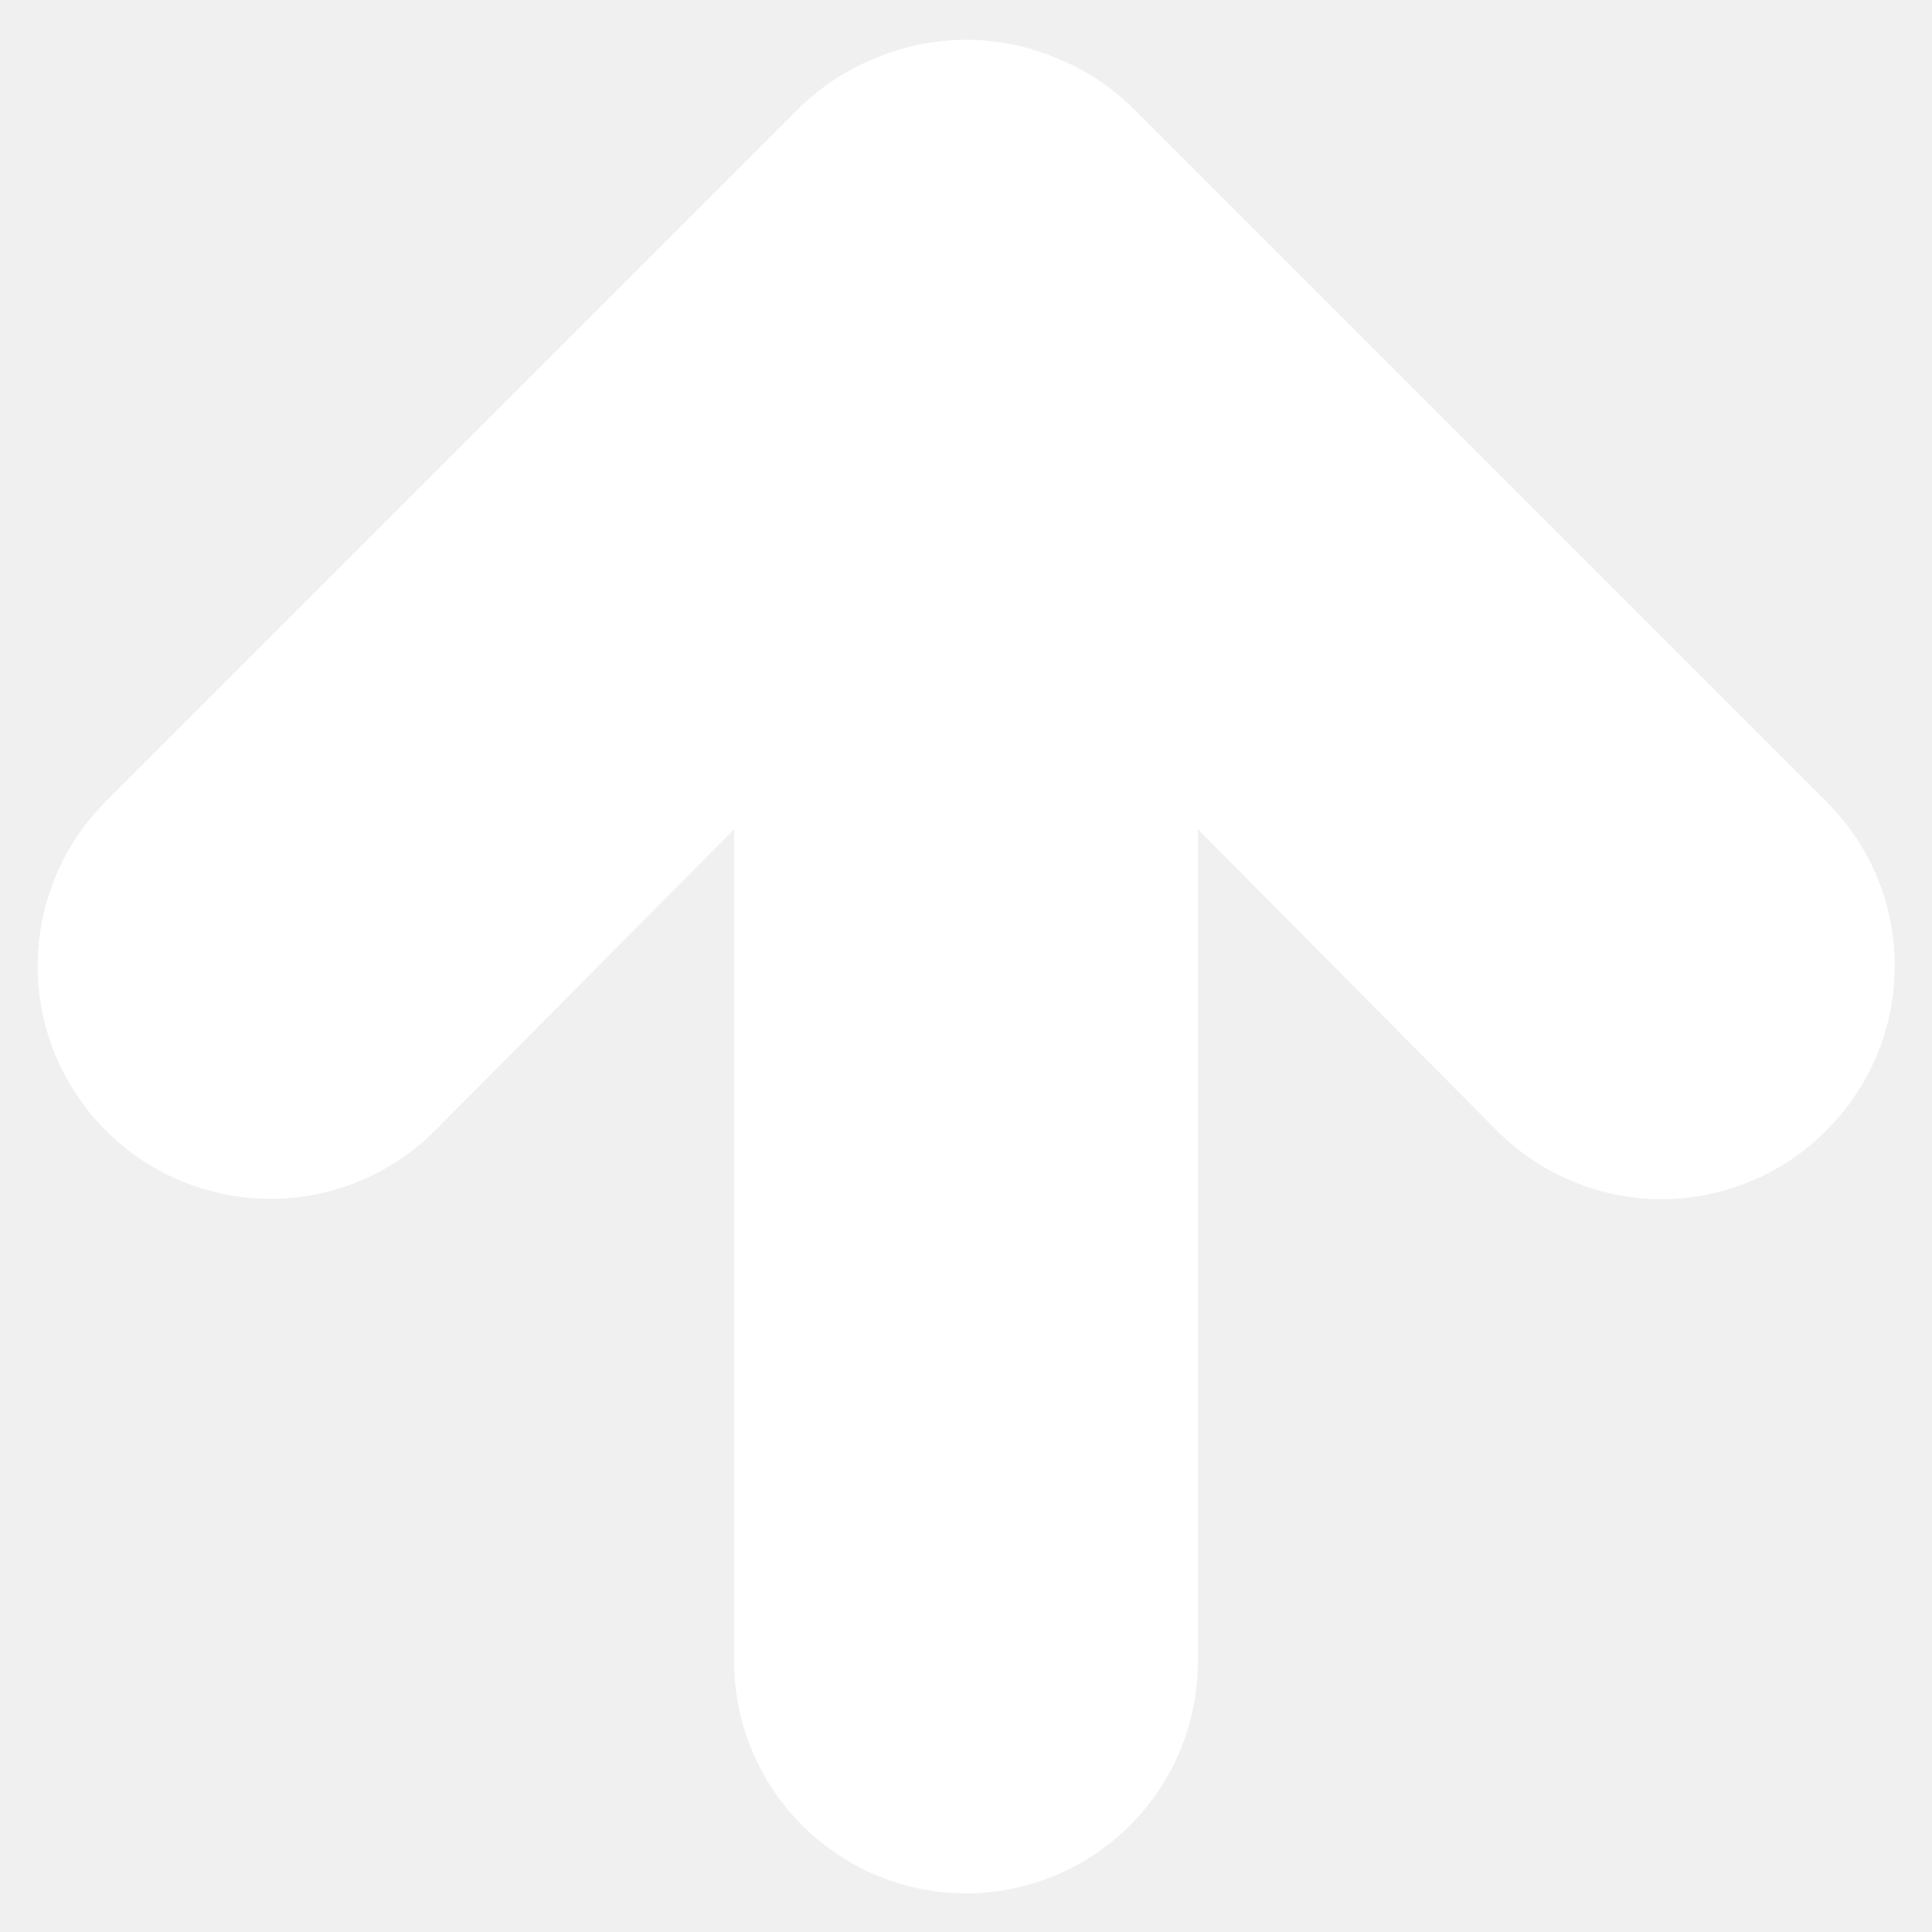
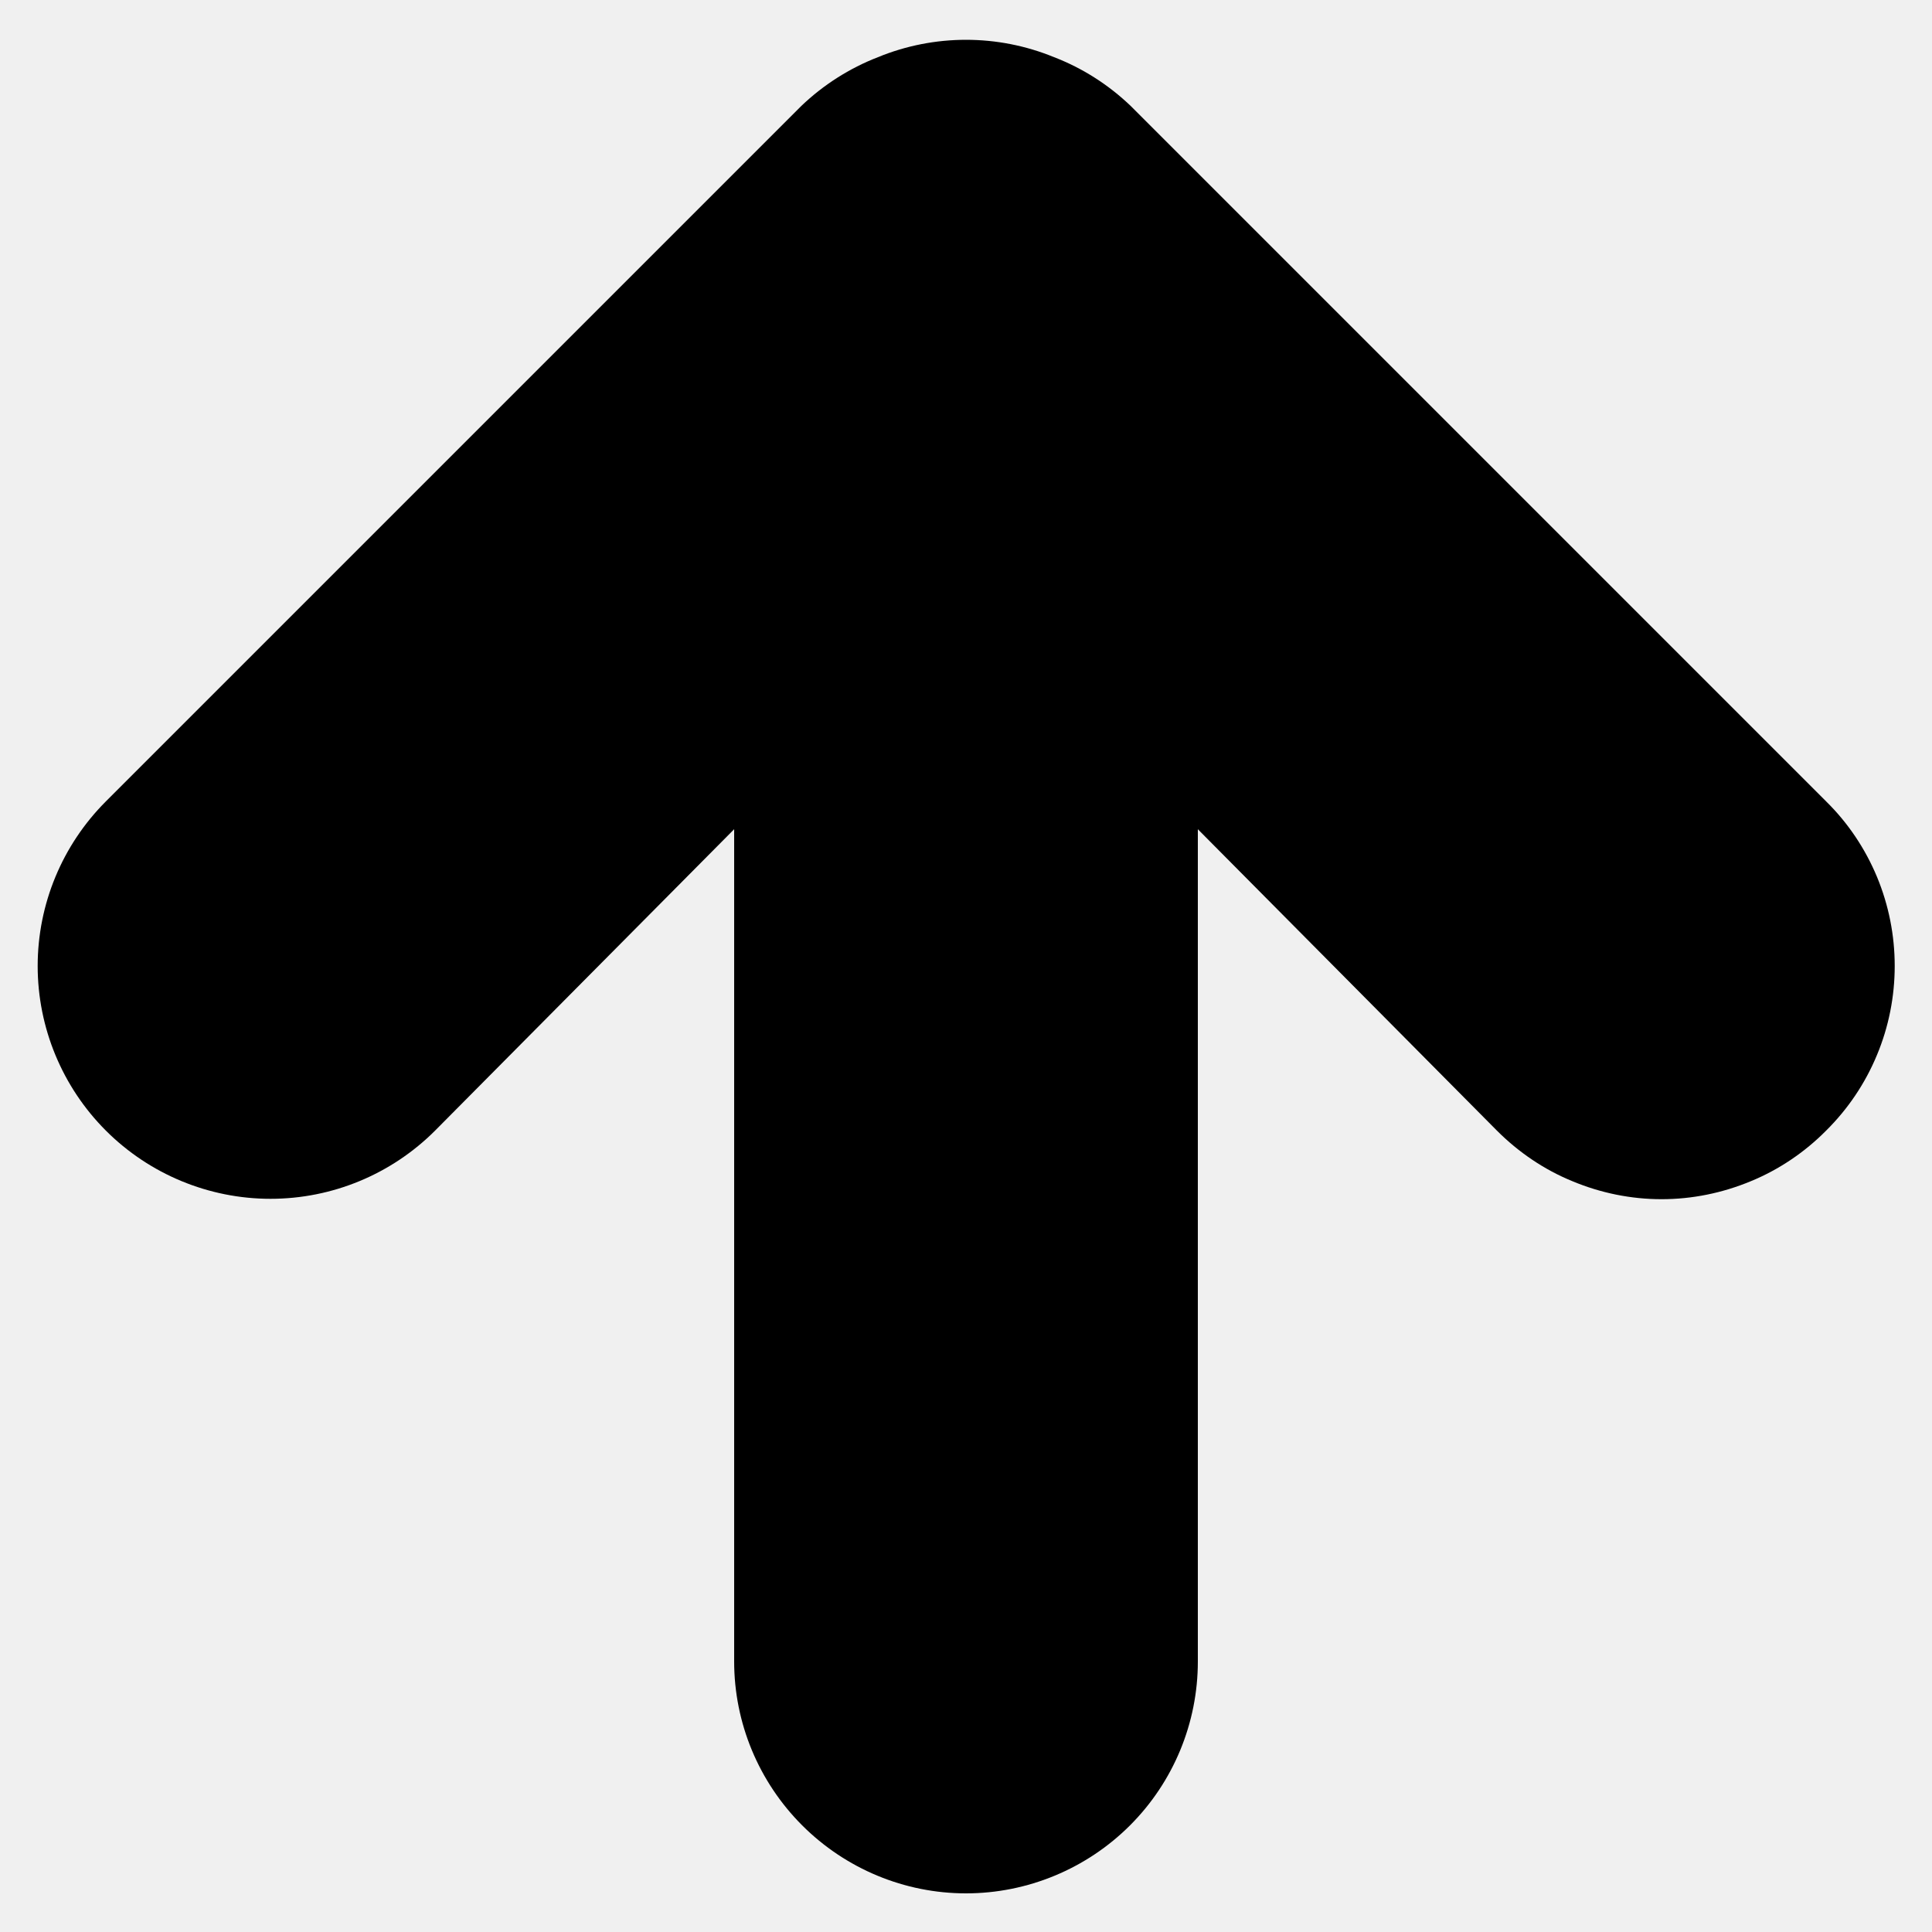
<svg xmlns="http://www.w3.org/2000/svg" width="10" height="10" viewBox="0 0 10 10" fill="none">
-   <path d="M5.852 0.548C5.738 0.439 5.604 0.353 5.456 0.296C5.164 0.176 4.836 0.176 4.544 0.296C4.397 0.353 4.262 0.439 4.148 0.548L0.548 4.148C0.322 4.374 0.195 4.68 0.195 5C0.195 5.319 0.322 5.626 0.548 5.852C0.774 6.078 1.081 6.205 1.4 6.205C1.72 6.205 2.026 6.078 2.252 5.852L3.8 4.292V8.6C3.8 8.918 3.927 9.223 4.152 9.448C4.377 9.673 4.682 9.8 5 9.8C5.318 9.8 5.624 9.673 5.849 9.448C6.074 9.223 6.2 8.918 6.2 8.6V4.292L7.748 5.852C7.86 5.964 7.992 6.054 8.139 6.114C8.285 6.175 8.442 6.207 8.6 6.207C8.759 6.207 8.915 6.175 9.062 6.114C9.208 6.054 9.341 5.964 9.452 5.852C9.565 5.74 9.654 5.608 9.715 5.461C9.776 5.315 9.807 5.158 9.807 5C9.807 4.841 9.776 4.685 9.715 4.538C9.654 4.392 9.565 4.259 9.452 4.148L5.852 0.548Z" fill="white" />
+   <path d="M5.852 0.548C5.738 0.439 5.604 0.353 5.456 0.296C5.164 0.176 4.836 0.176 4.544 0.296C4.397 0.353 4.262 0.439 4.148 0.548L0.548 4.148C0.322 4.374 0.195 4.68 0.195 5C0.195 5.319 0.322 5.626 0.548 5.852C0.774 6.078 1.081 6.205 1.4 6.205C1.72 6.205 2.026 6.078 2.252 5.852L3.8 4.292V8.6C3.8 8.918 3.927 9.223 4.152 9.448C4.377 9.673 4.682 9.8 5 9.8C5.318 9.8 5.624 9.673 5.849 9.448C6.074 9.223 6.2 8.918 6.2 8.6V4.292L7.748 5.852C7.86 5.964 7.992 6.054 8.139 6.114C8.285 6.175 8.442 6.207 8.6 6.207C8.759 6.207 8.915 6.175 9.062 6.114C9.208 6.054 9.341 5.964 9.452 5.852C9.565 5.74 9.654 5.608 9.715 5.461C9.776 5.315 9.807 5.158 9.807 5C9.807 4.841 9.776 4.685 9.715 4.538C9.654 4.392 9.565 4.259 9.452 4.148L5.852 0.548Z" fill="currentColor" />
</svg>
